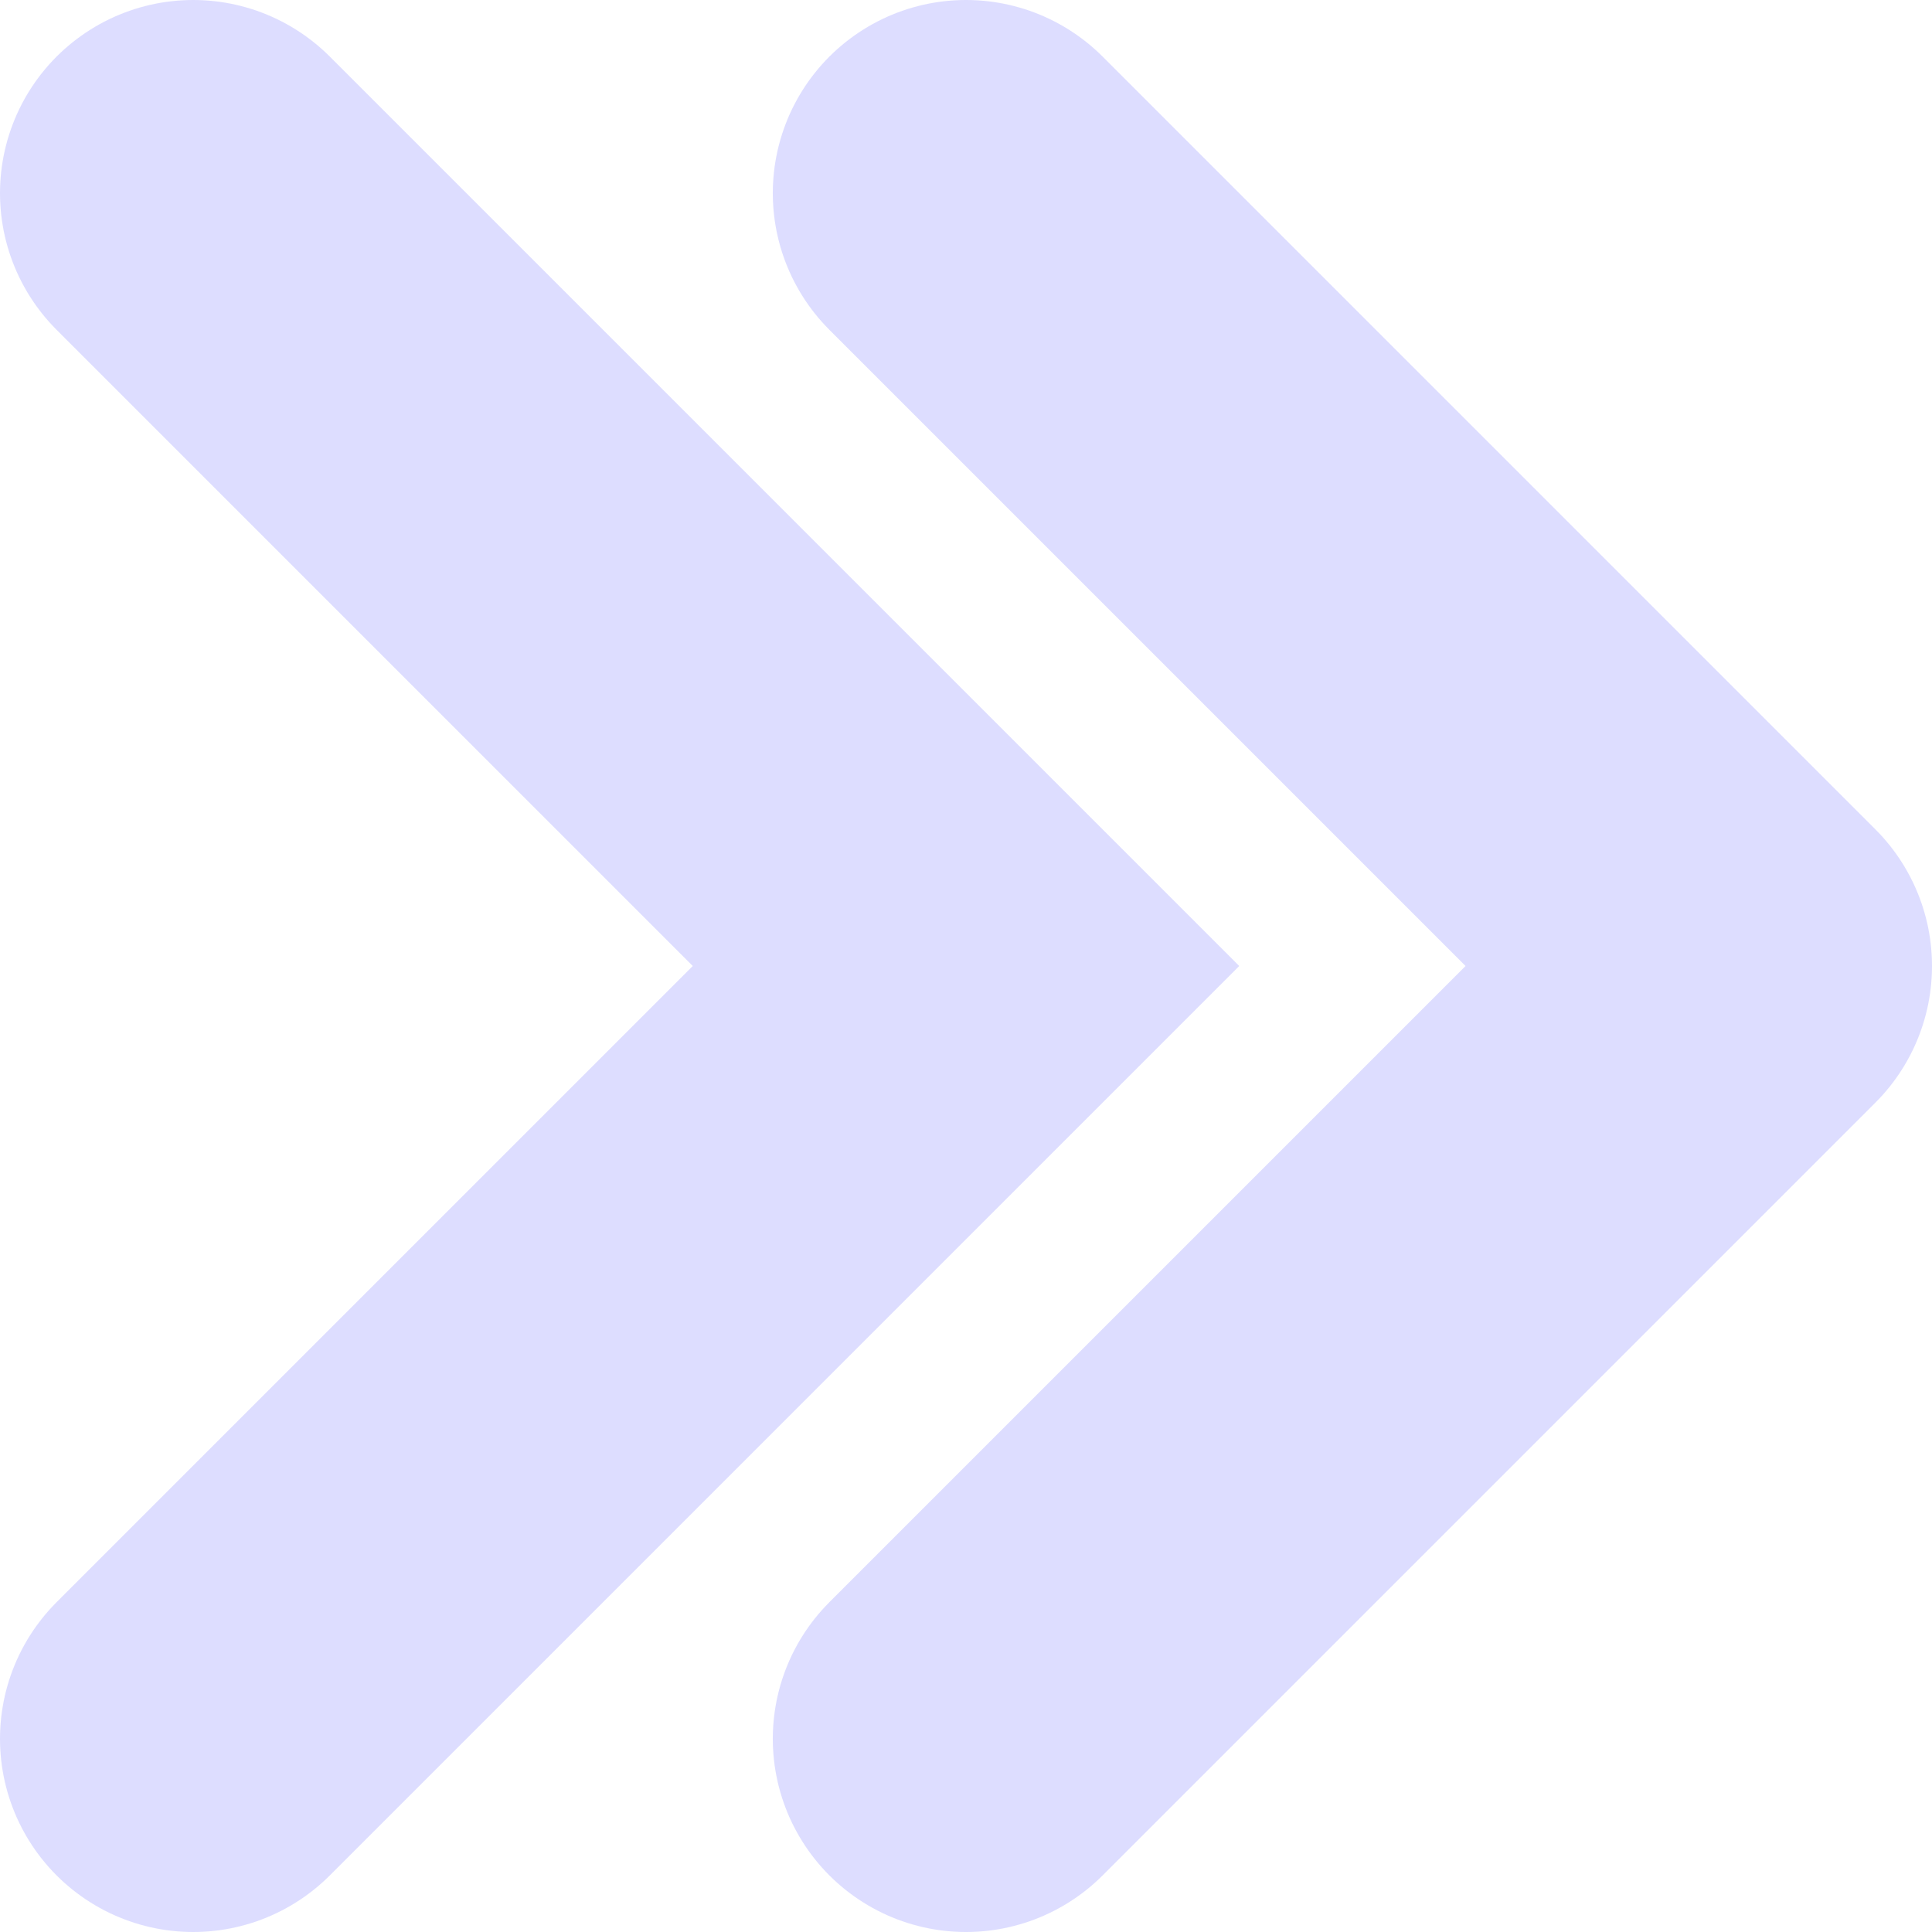
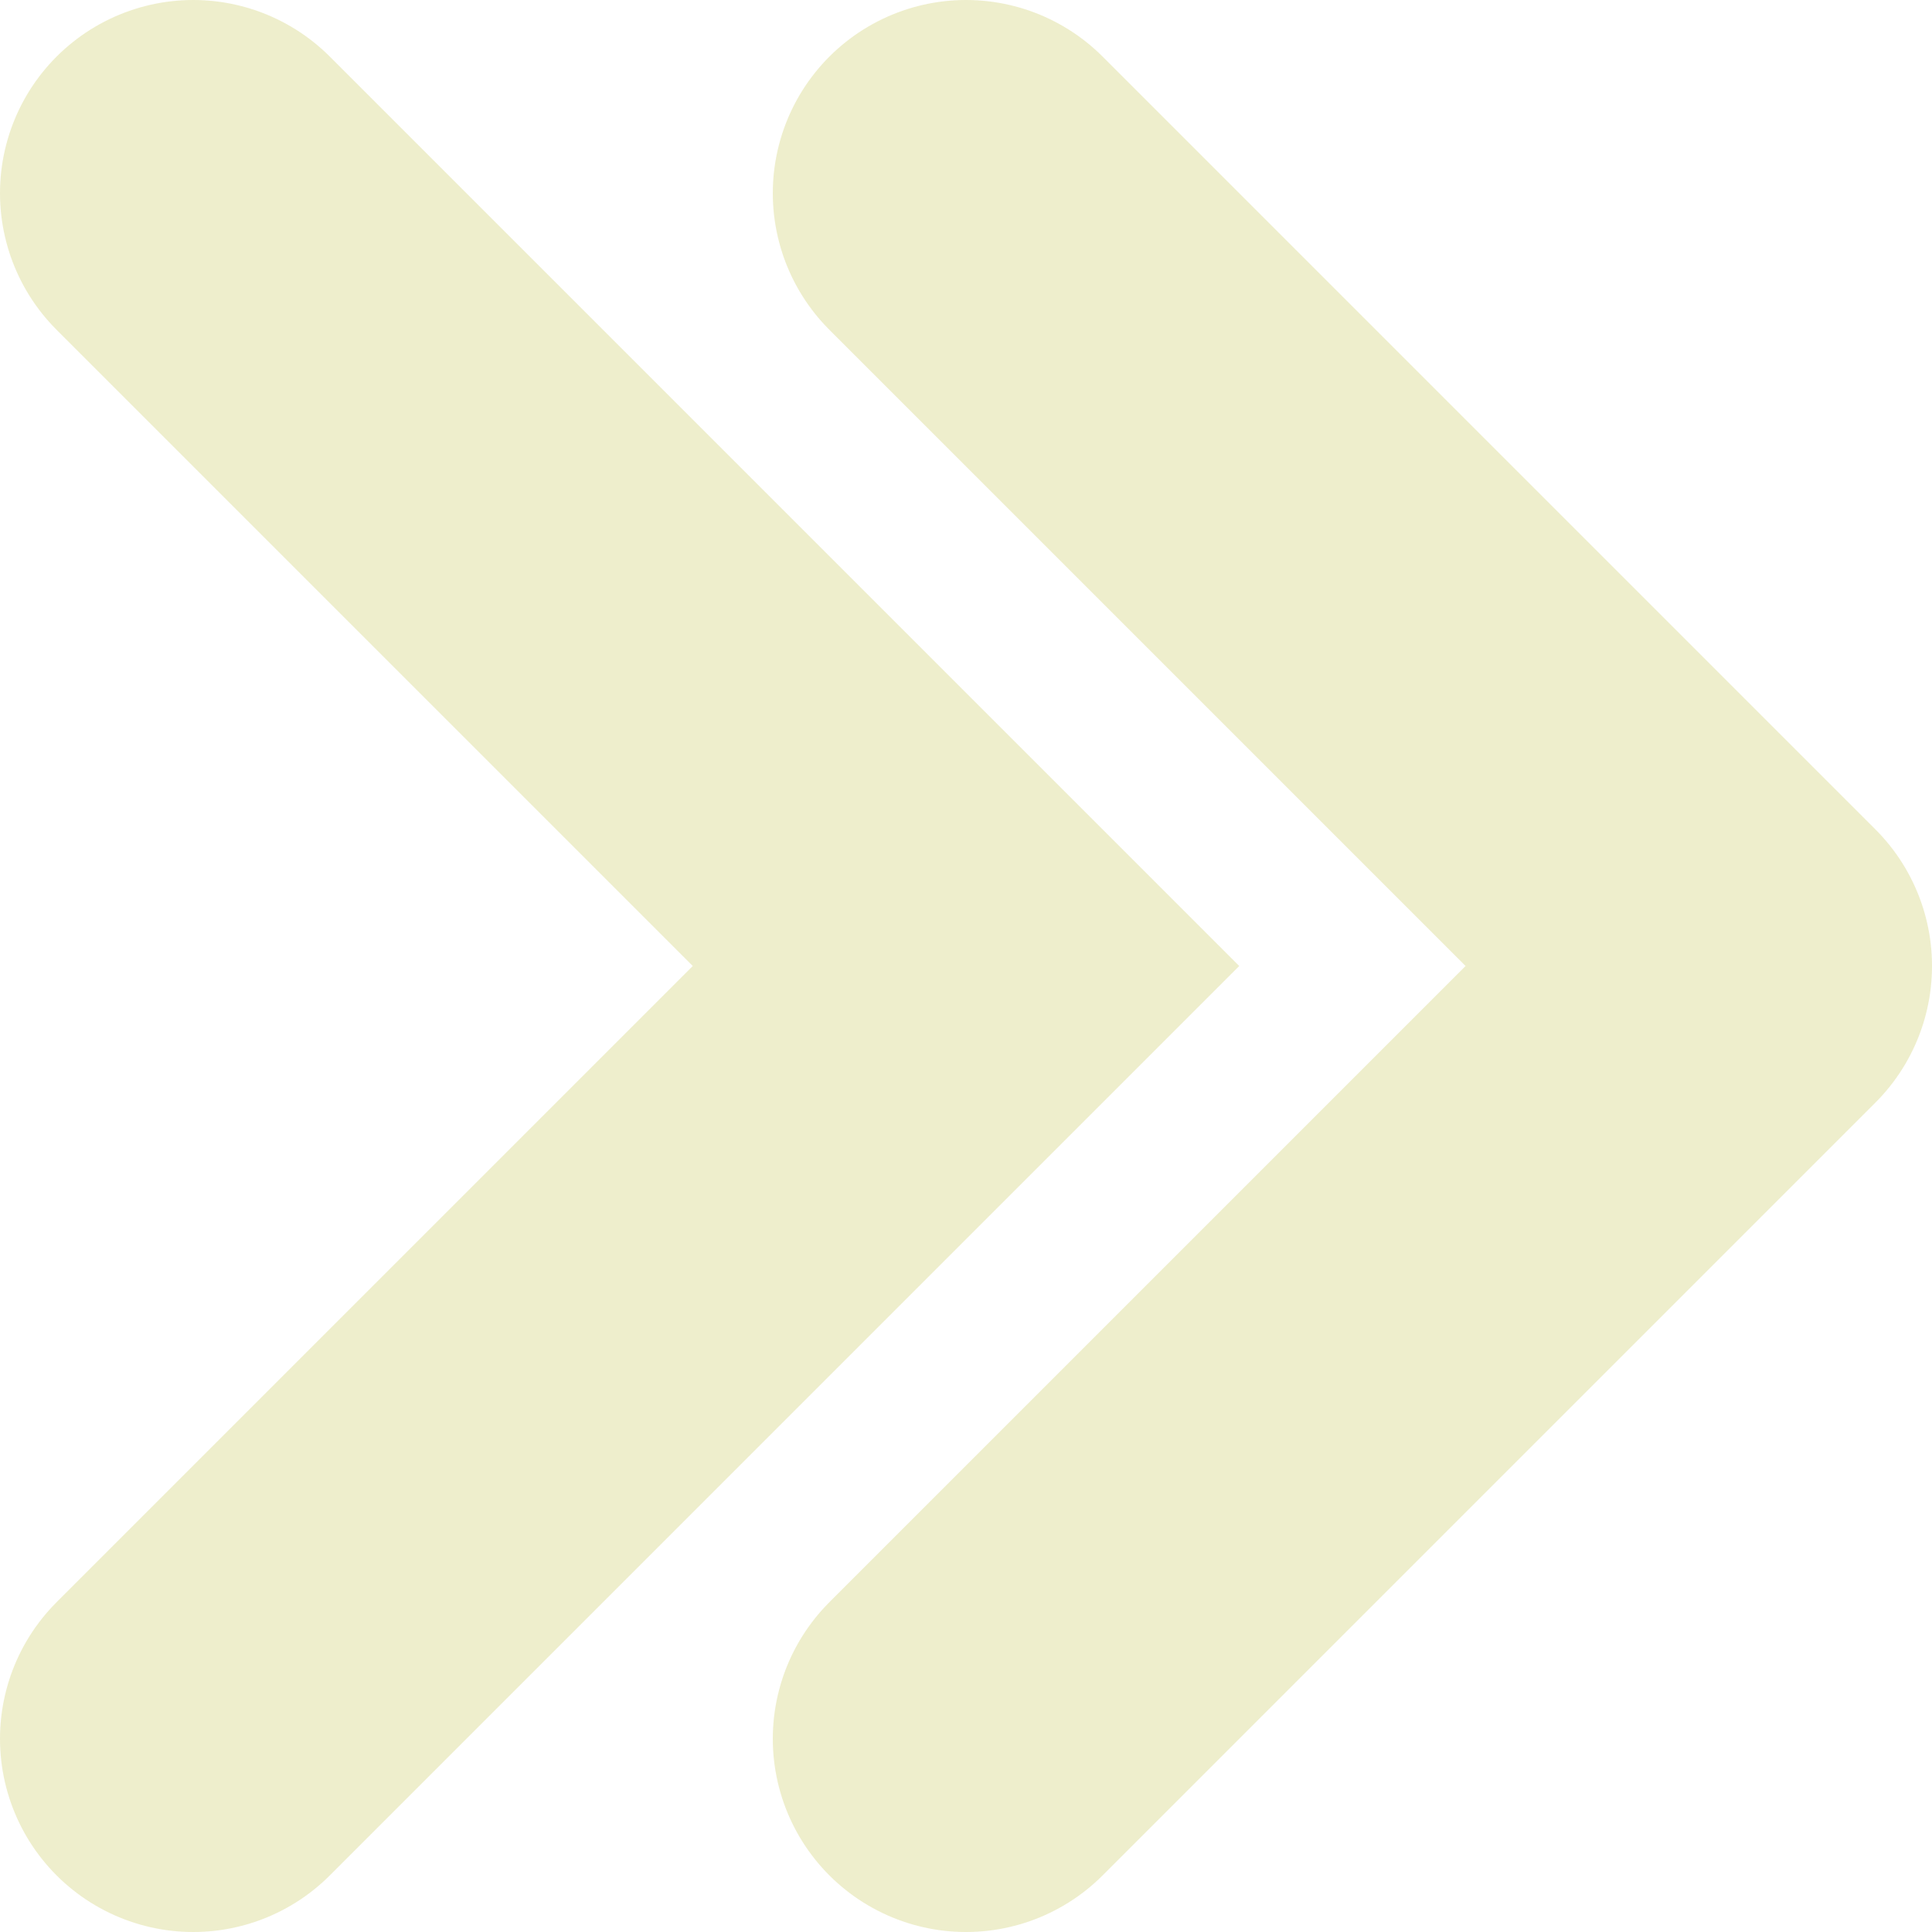
<svg xmlns="http://www.w3.org/2000/svg" viewBox="0 0 5 5">
-   <path fill="none" stroke="#DDF" stroke-width="1" stroke-linecap="round" d="   M 0.5,0.5 L 2.5,2.5 L 0.5,4.5   M 2.5,0.5 L 4.5,2.5 m 0,0 L 2.5,4.5" />
+   <path fill="none" stroke="#EEC" stroke-width="1" stroke-linecap="round" d="   M 0.5,0.5 L 2.5,2.5 L 0.5,4.5   M 2.5,0.5 L 4.5,2.5 m 0,0 L 2.5,4.5" />
</svg>
